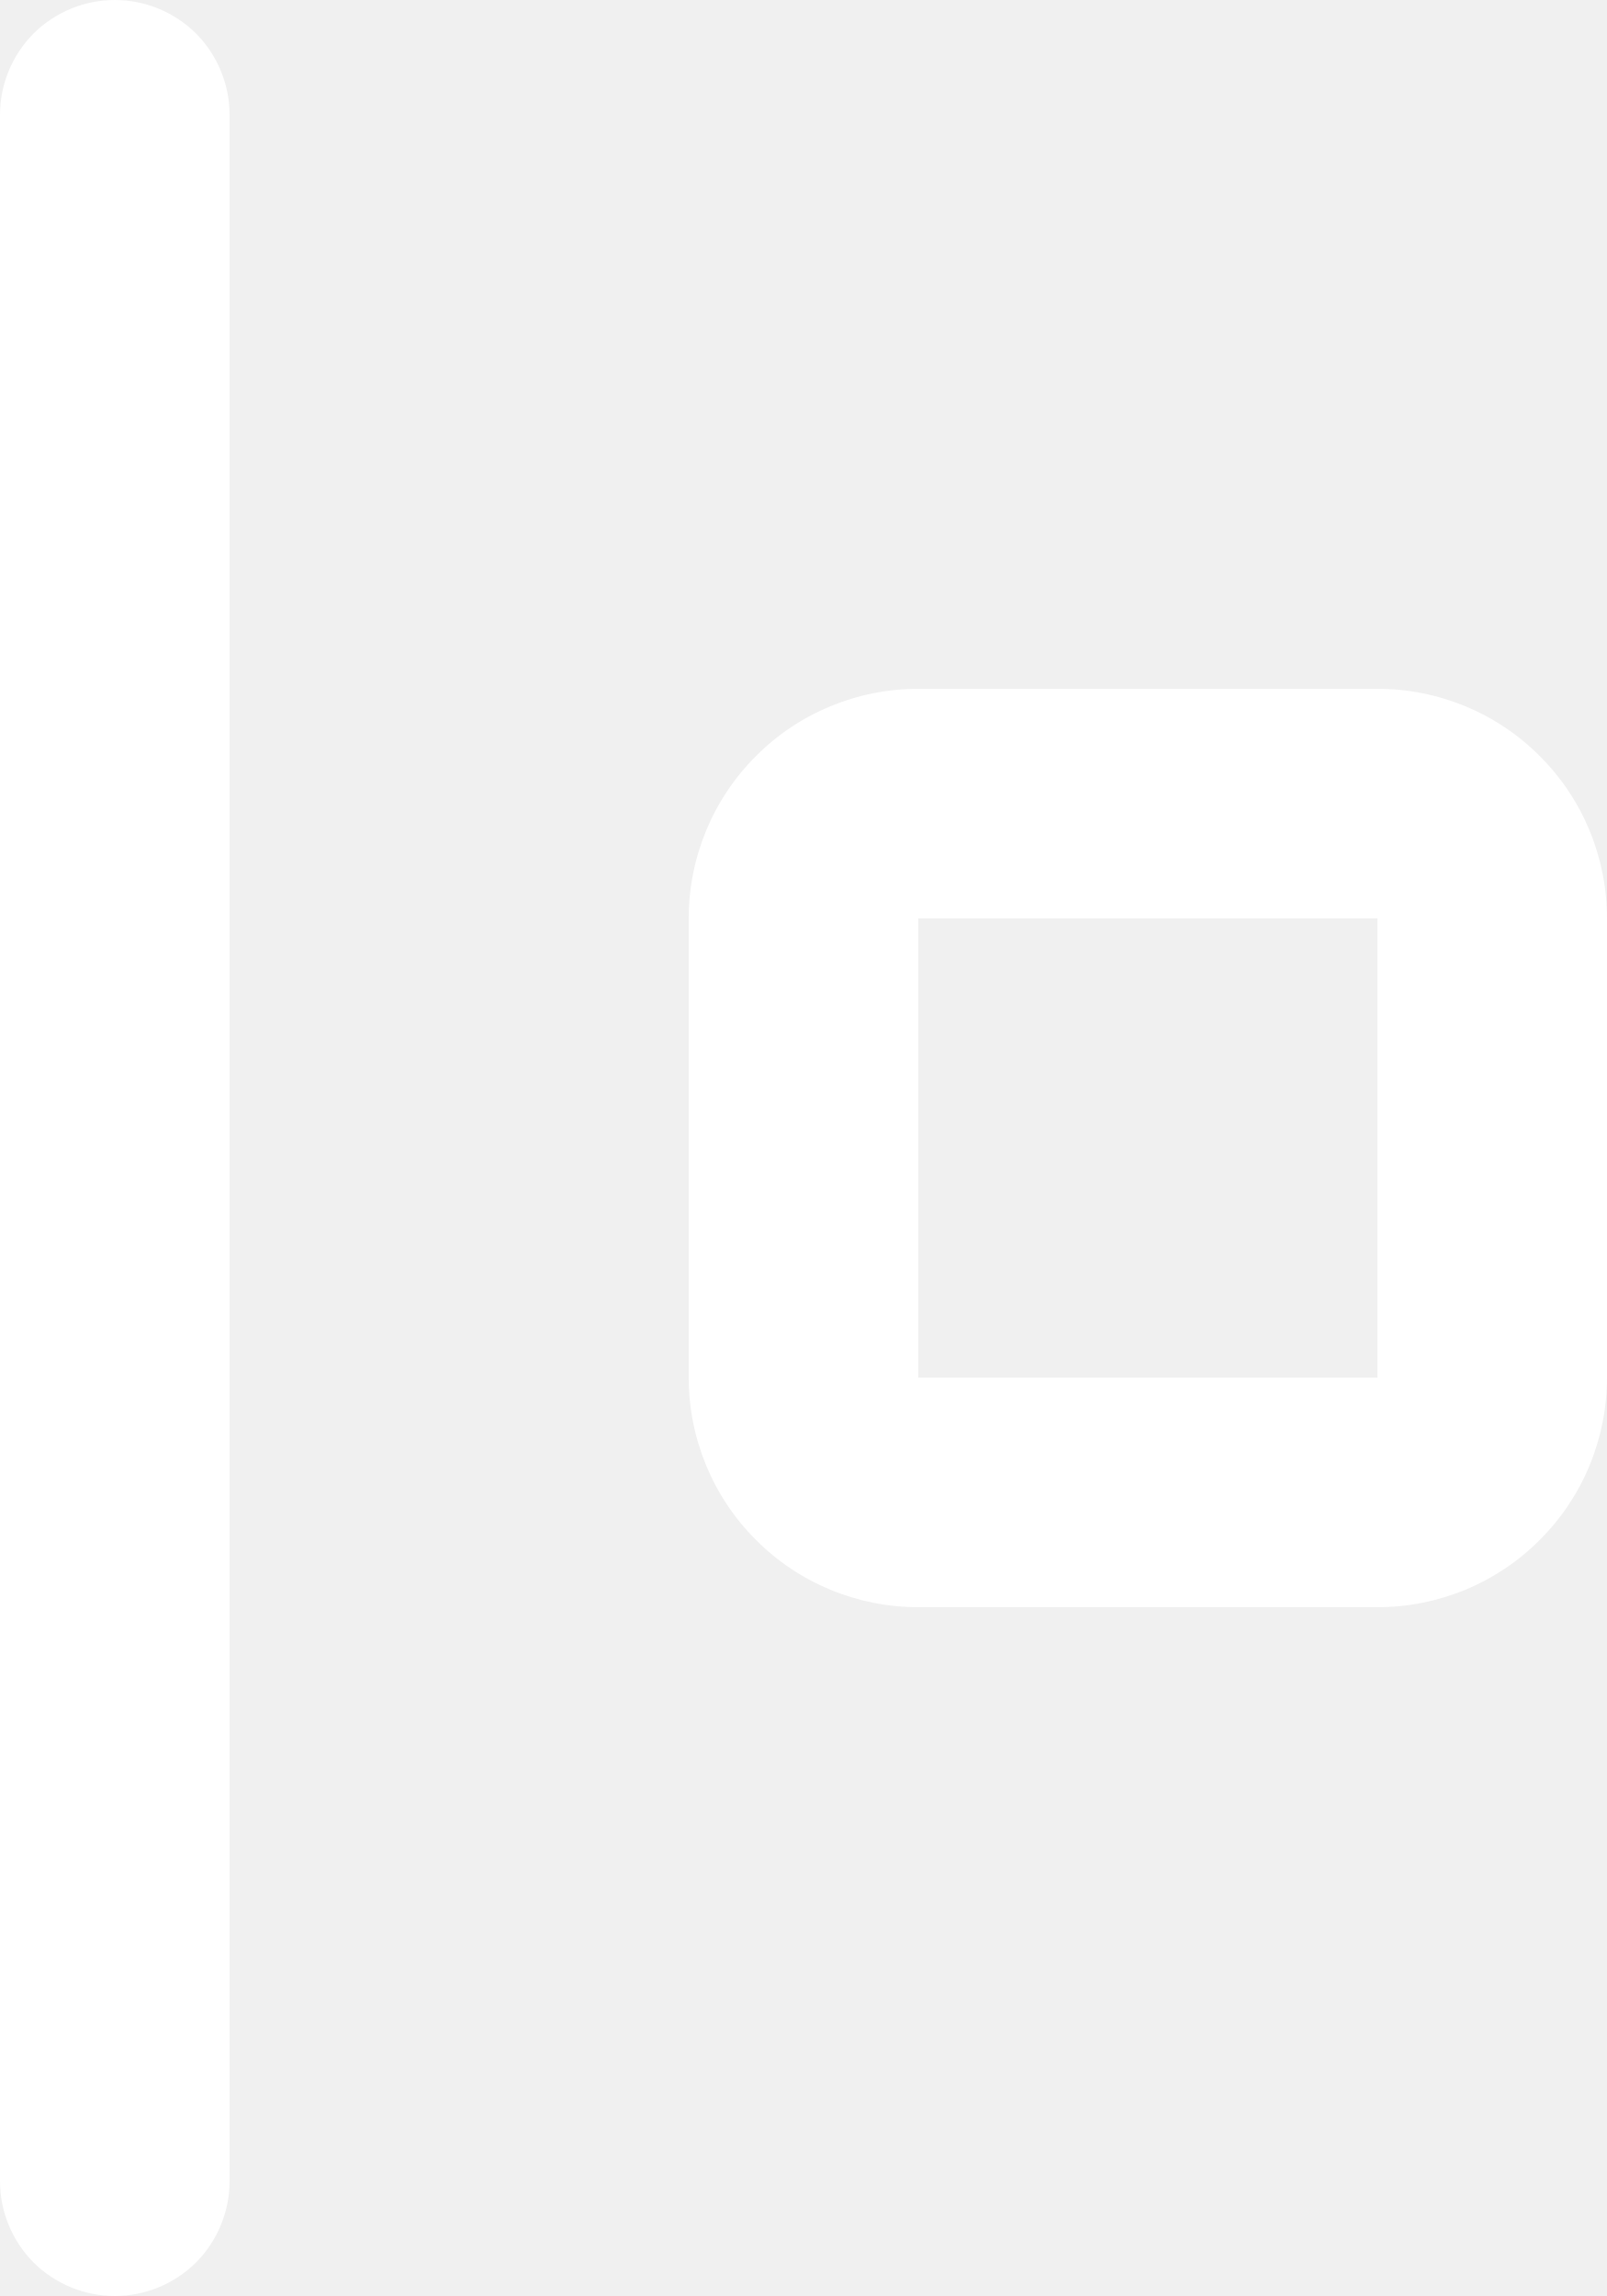
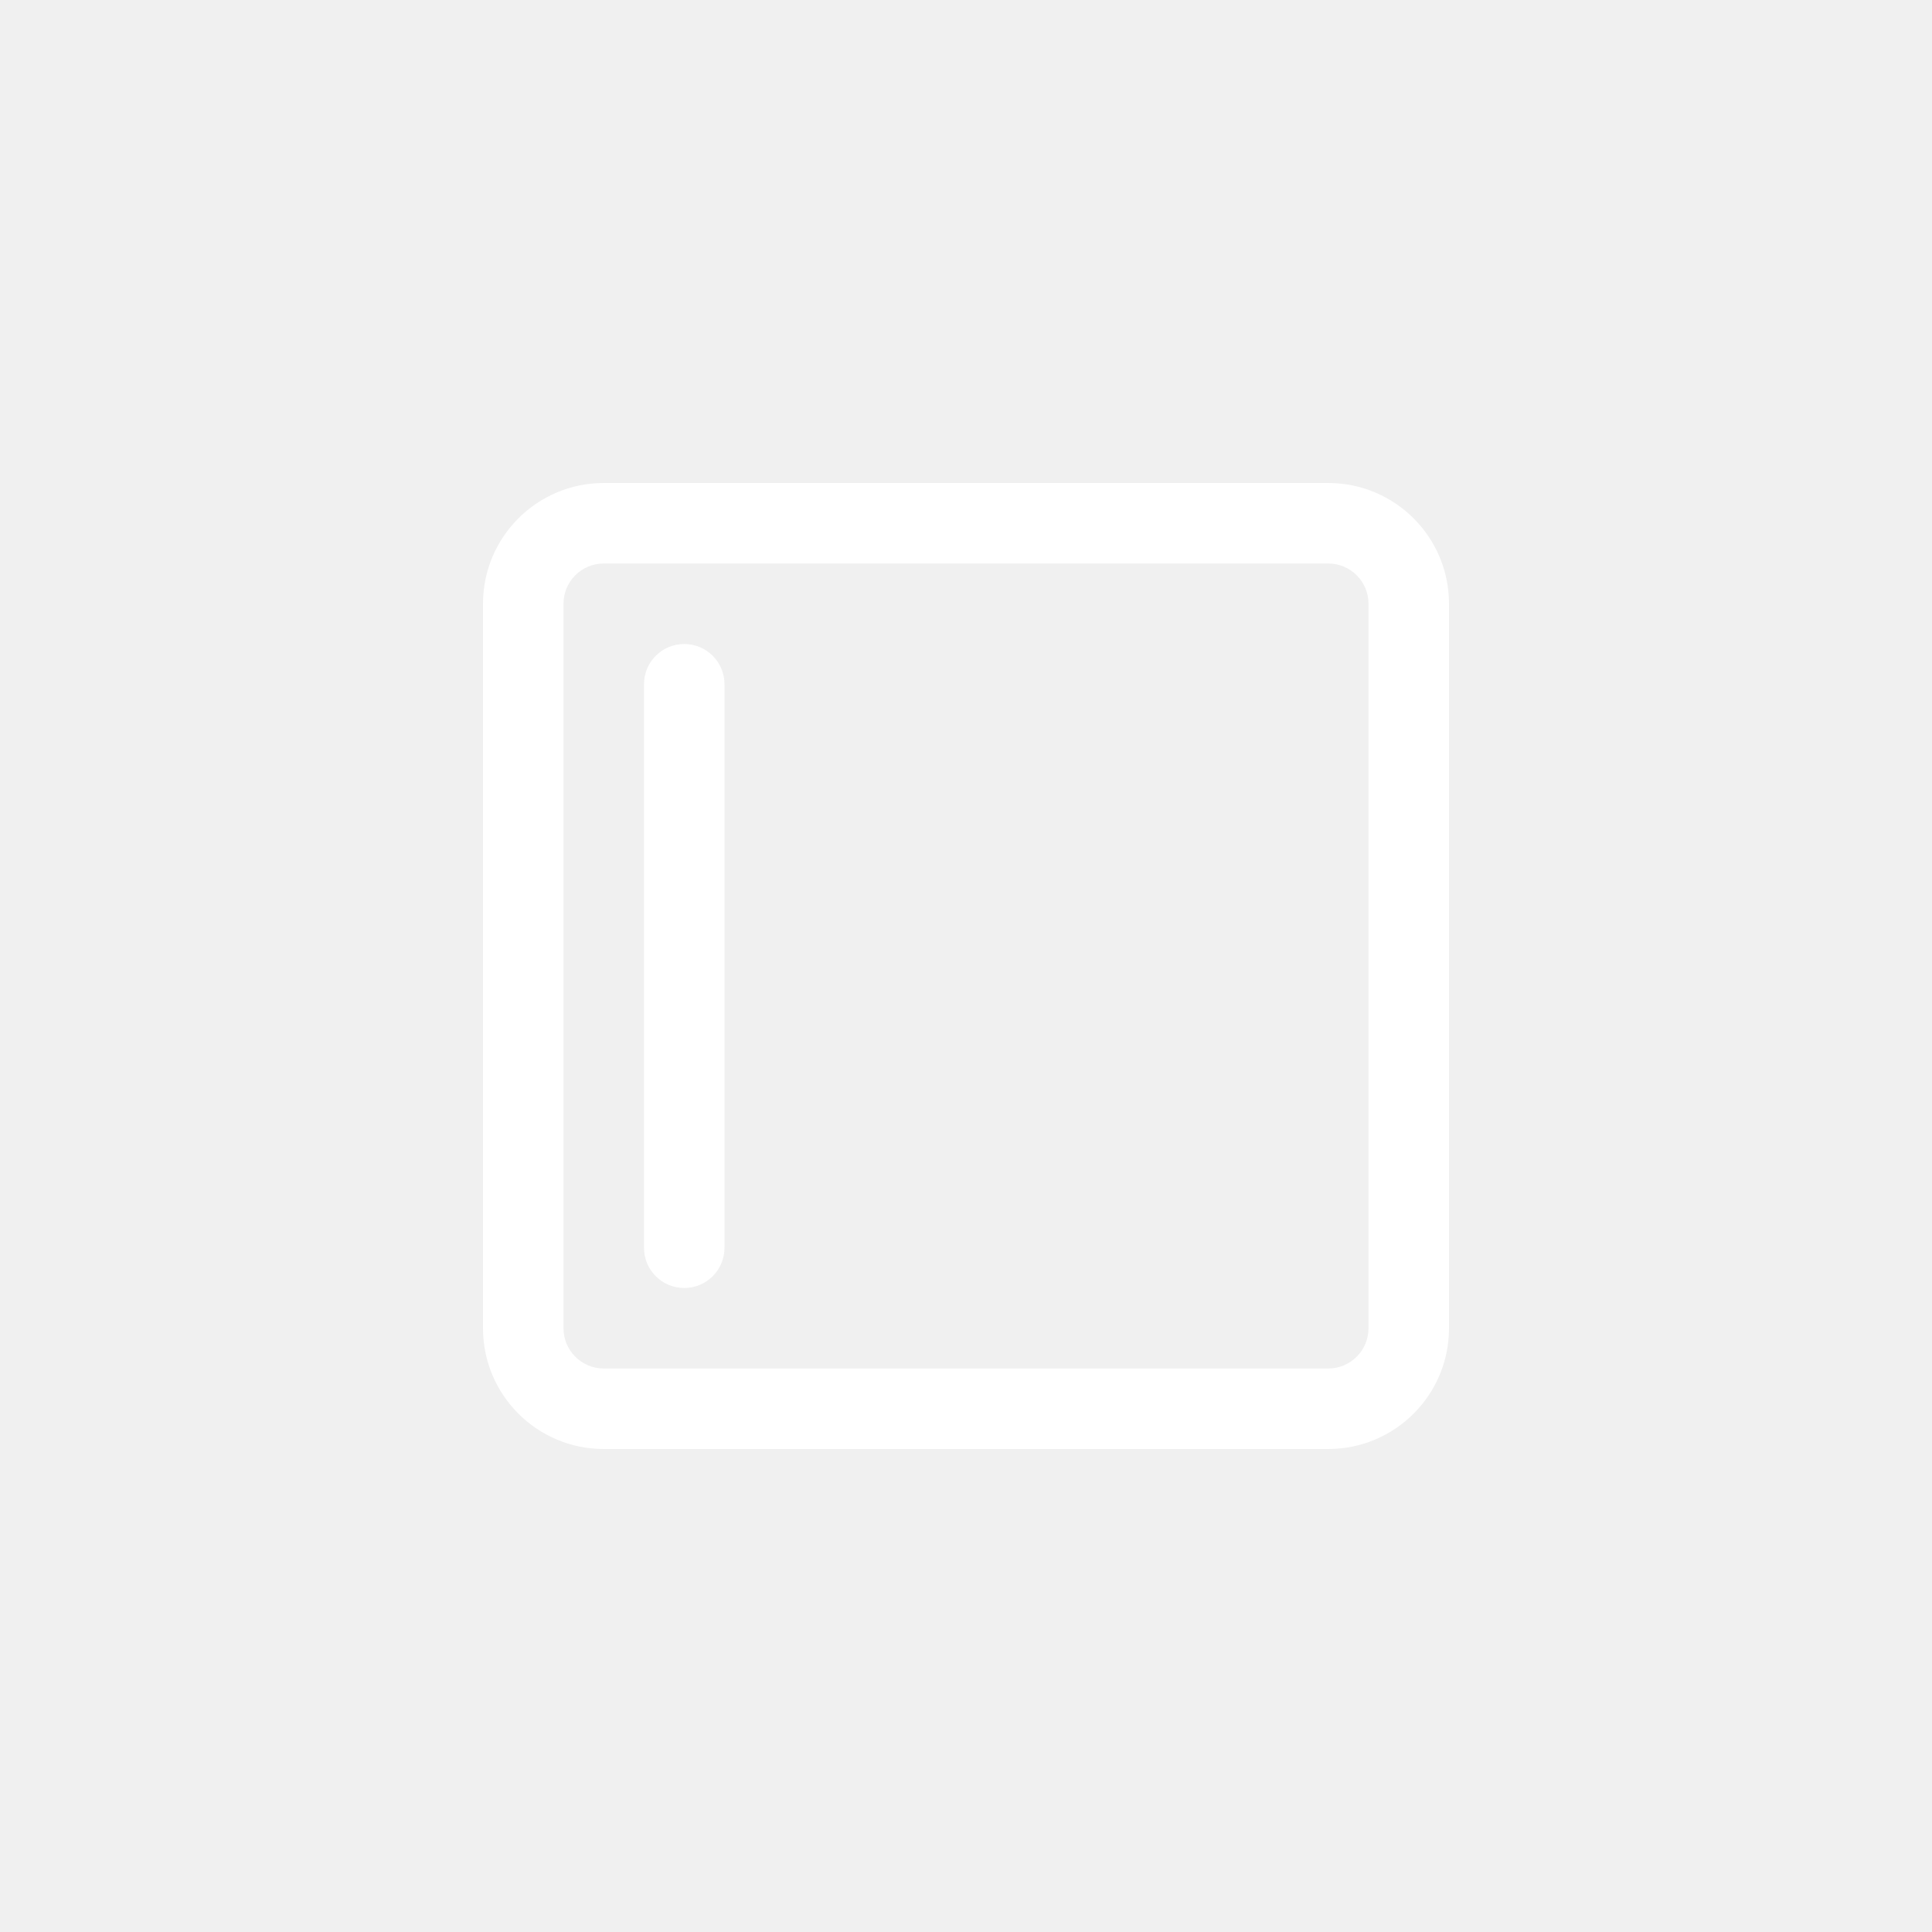
- <svg xmlns="http://www.w3.org/2000/svg" width="7" height="10" viewBox="0 0 7 10" fill="none">
-   <path data-svg-property="fill" fill-rule="evenodd" clip-rule="evenodd" d="M1 0.5C1 0.367 0.947 0.24 0.854 0.146C0.76 0.053 0.633 0 0.5 0C0.367 0 0.24 0.053 0.146 0.146C0.053 0.24 0 0.367 0 0.5V9.5C0 9.633 0.053 9.76 0.146 9.854C0.24 9.947 0.367 10 0.5 10C0.633 10 0.76 9.947 0.854 9.854C0.947 9.76 1 9.633 1 9.5V0.5ZM6 4V6H4V4H6ZM6 3C6.265 3 6.52 3.105 6.707 3.293C6.895 3.48 7 3.735 7 4V6C7 6.265 6.895 6.52 6.707 6.707C6.52 6.895 6.265 7 6 7H4C3.735 7 3.48 6.895 3.293 6.707C3.105 6.52 3 6.265 3 6V4C3 3.735 3.105 3.48 3.293 3.293C3.48 3.105 3.735 3 4 3H6Z" fill="white" />
+ <svg width="24" height="24" fill="none" viewBox="0 0 24 24" data-fpl-icon-size="24">
+   <path fill="white" d="M16.5 6A1.5 1.5 0 0 1 18 7.5v9a1.5 1.5 0 0 1-1.5 1.5h-9A1.5 1.5 0 0 1 6 16.5v-9A1.5 1.5 0 0 1 7.5 6zm-9 1a.5.5 0 0 0-.5.5v9a.5.5 0 0 0 .5.5h9a.5.5 0 0 0 .5-.5v-9a.5.5 0 0 0-.5-.5zm1 1a.5.5 0 0 1 .5.5v7a.5.5 0 0 1-1 0v-7a.5.5 0 0 1 .5-.5" />
</svg>
